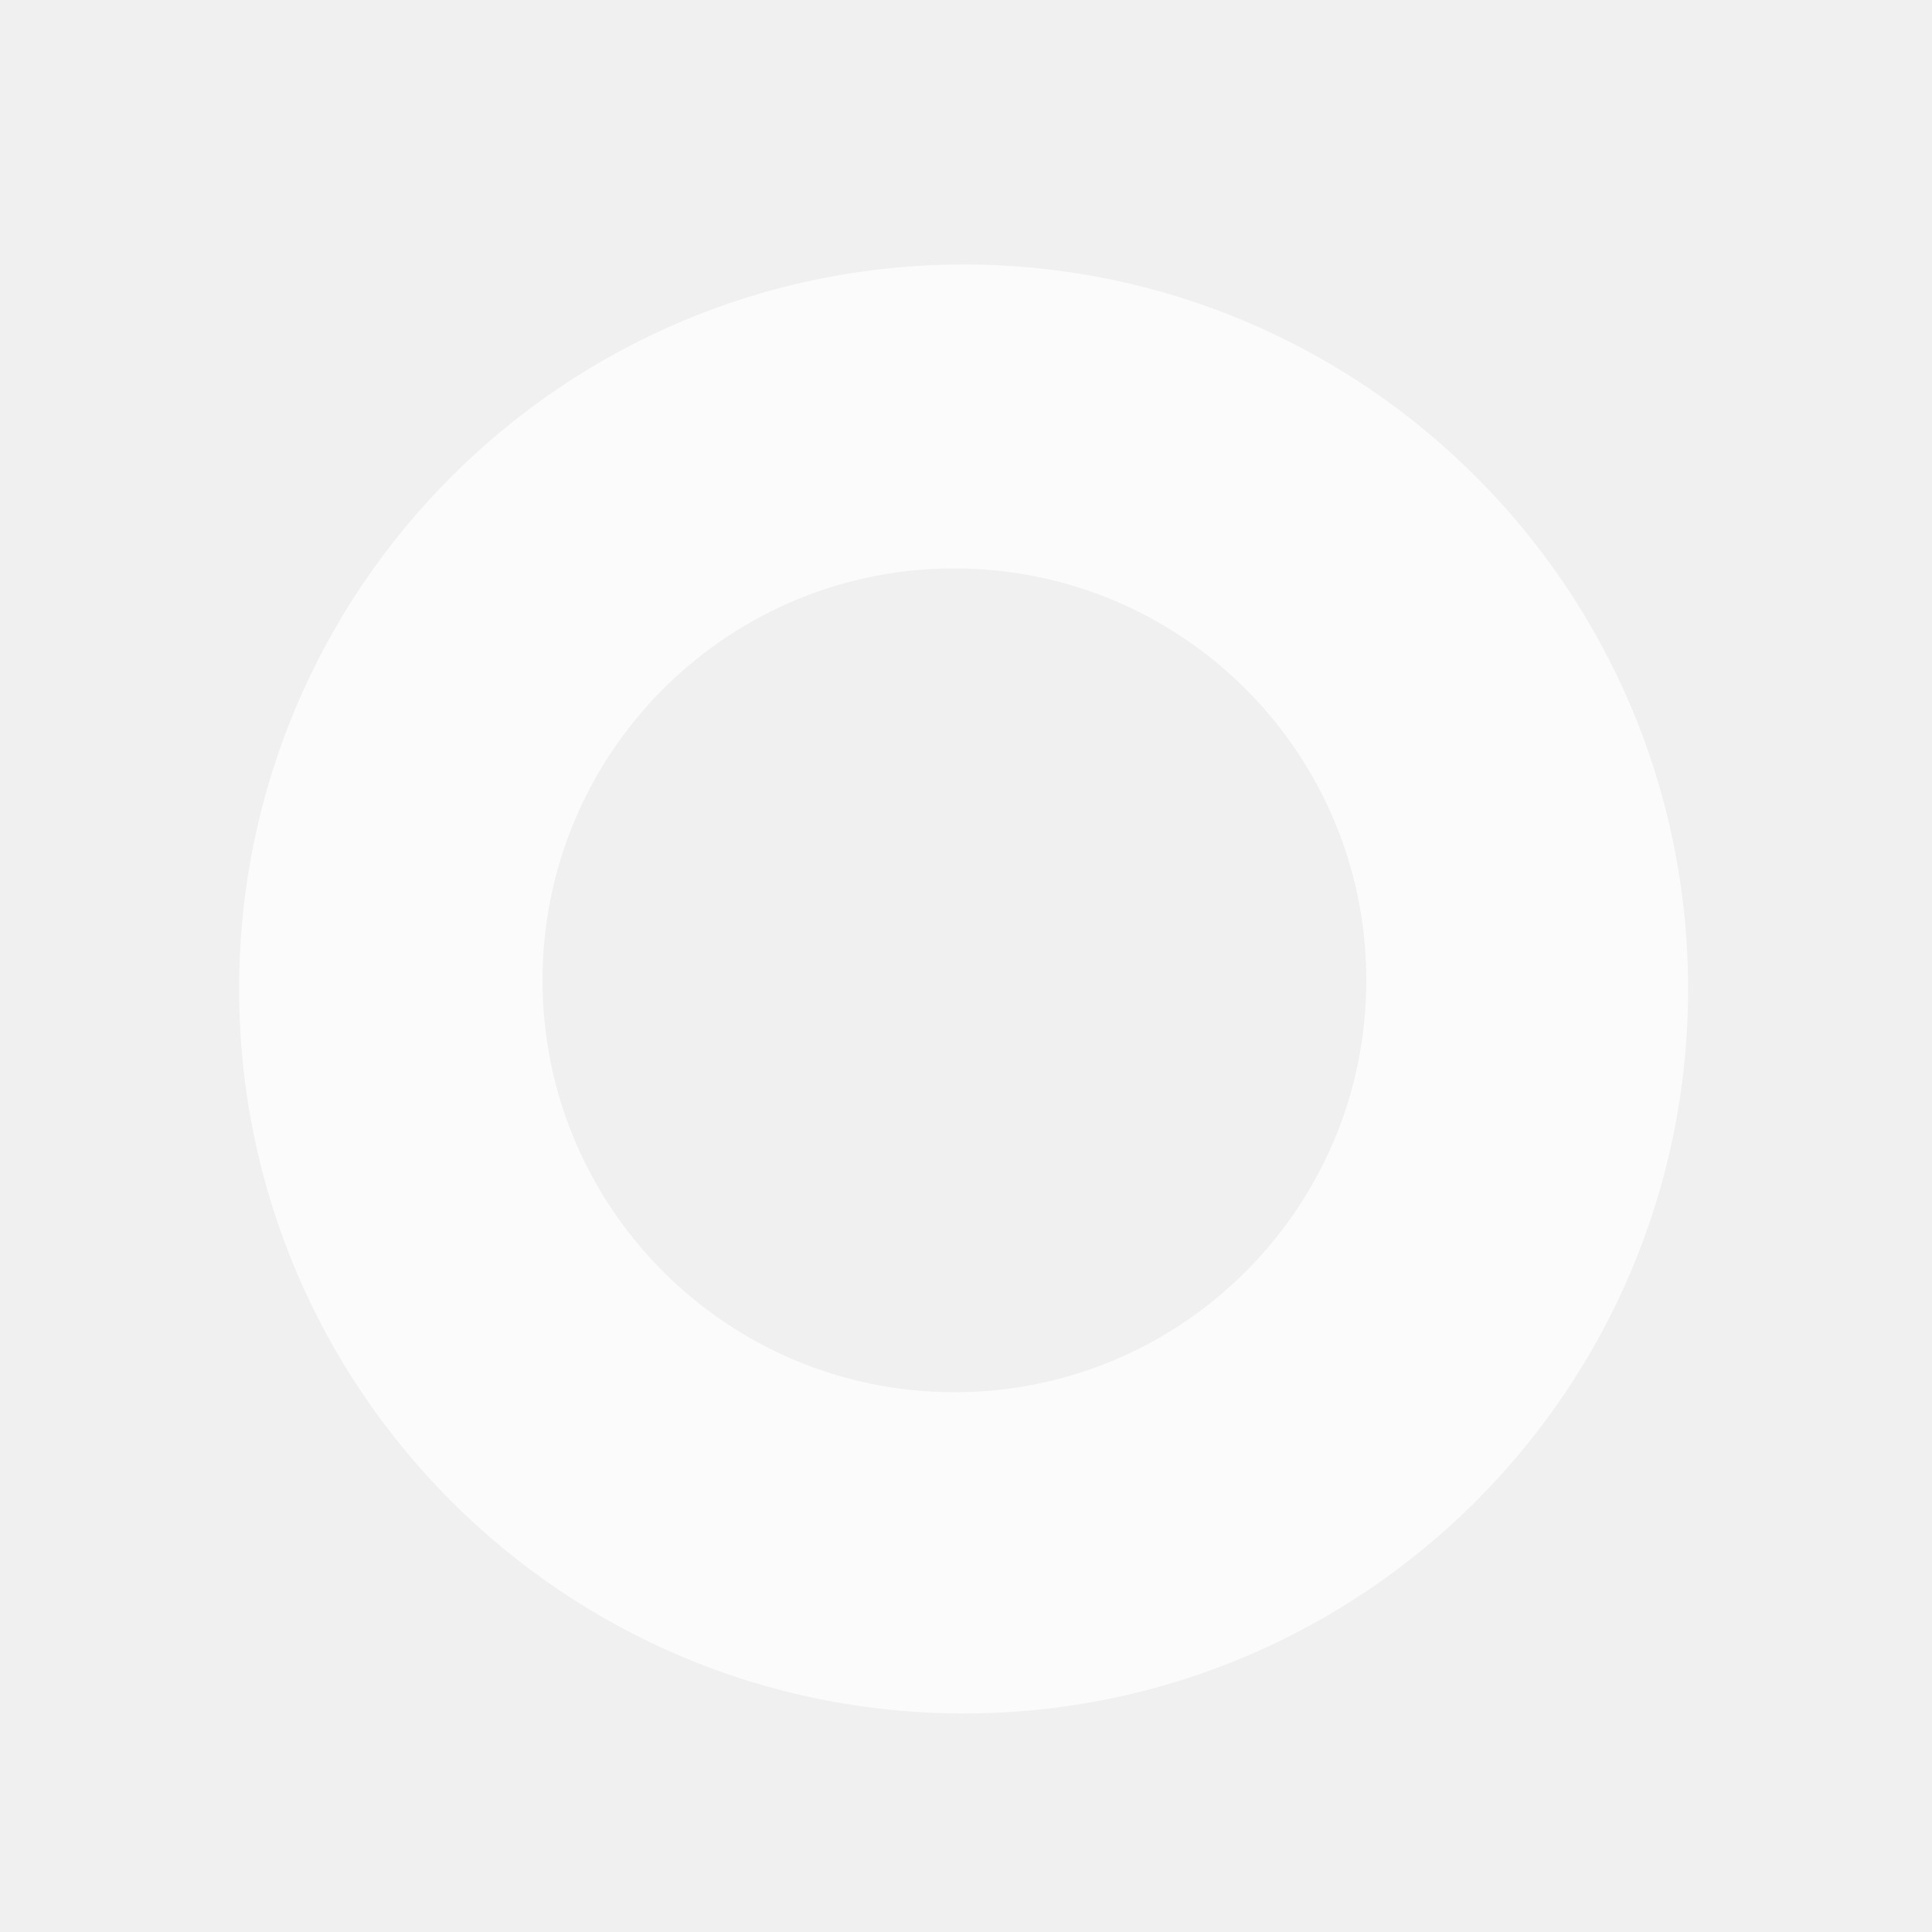
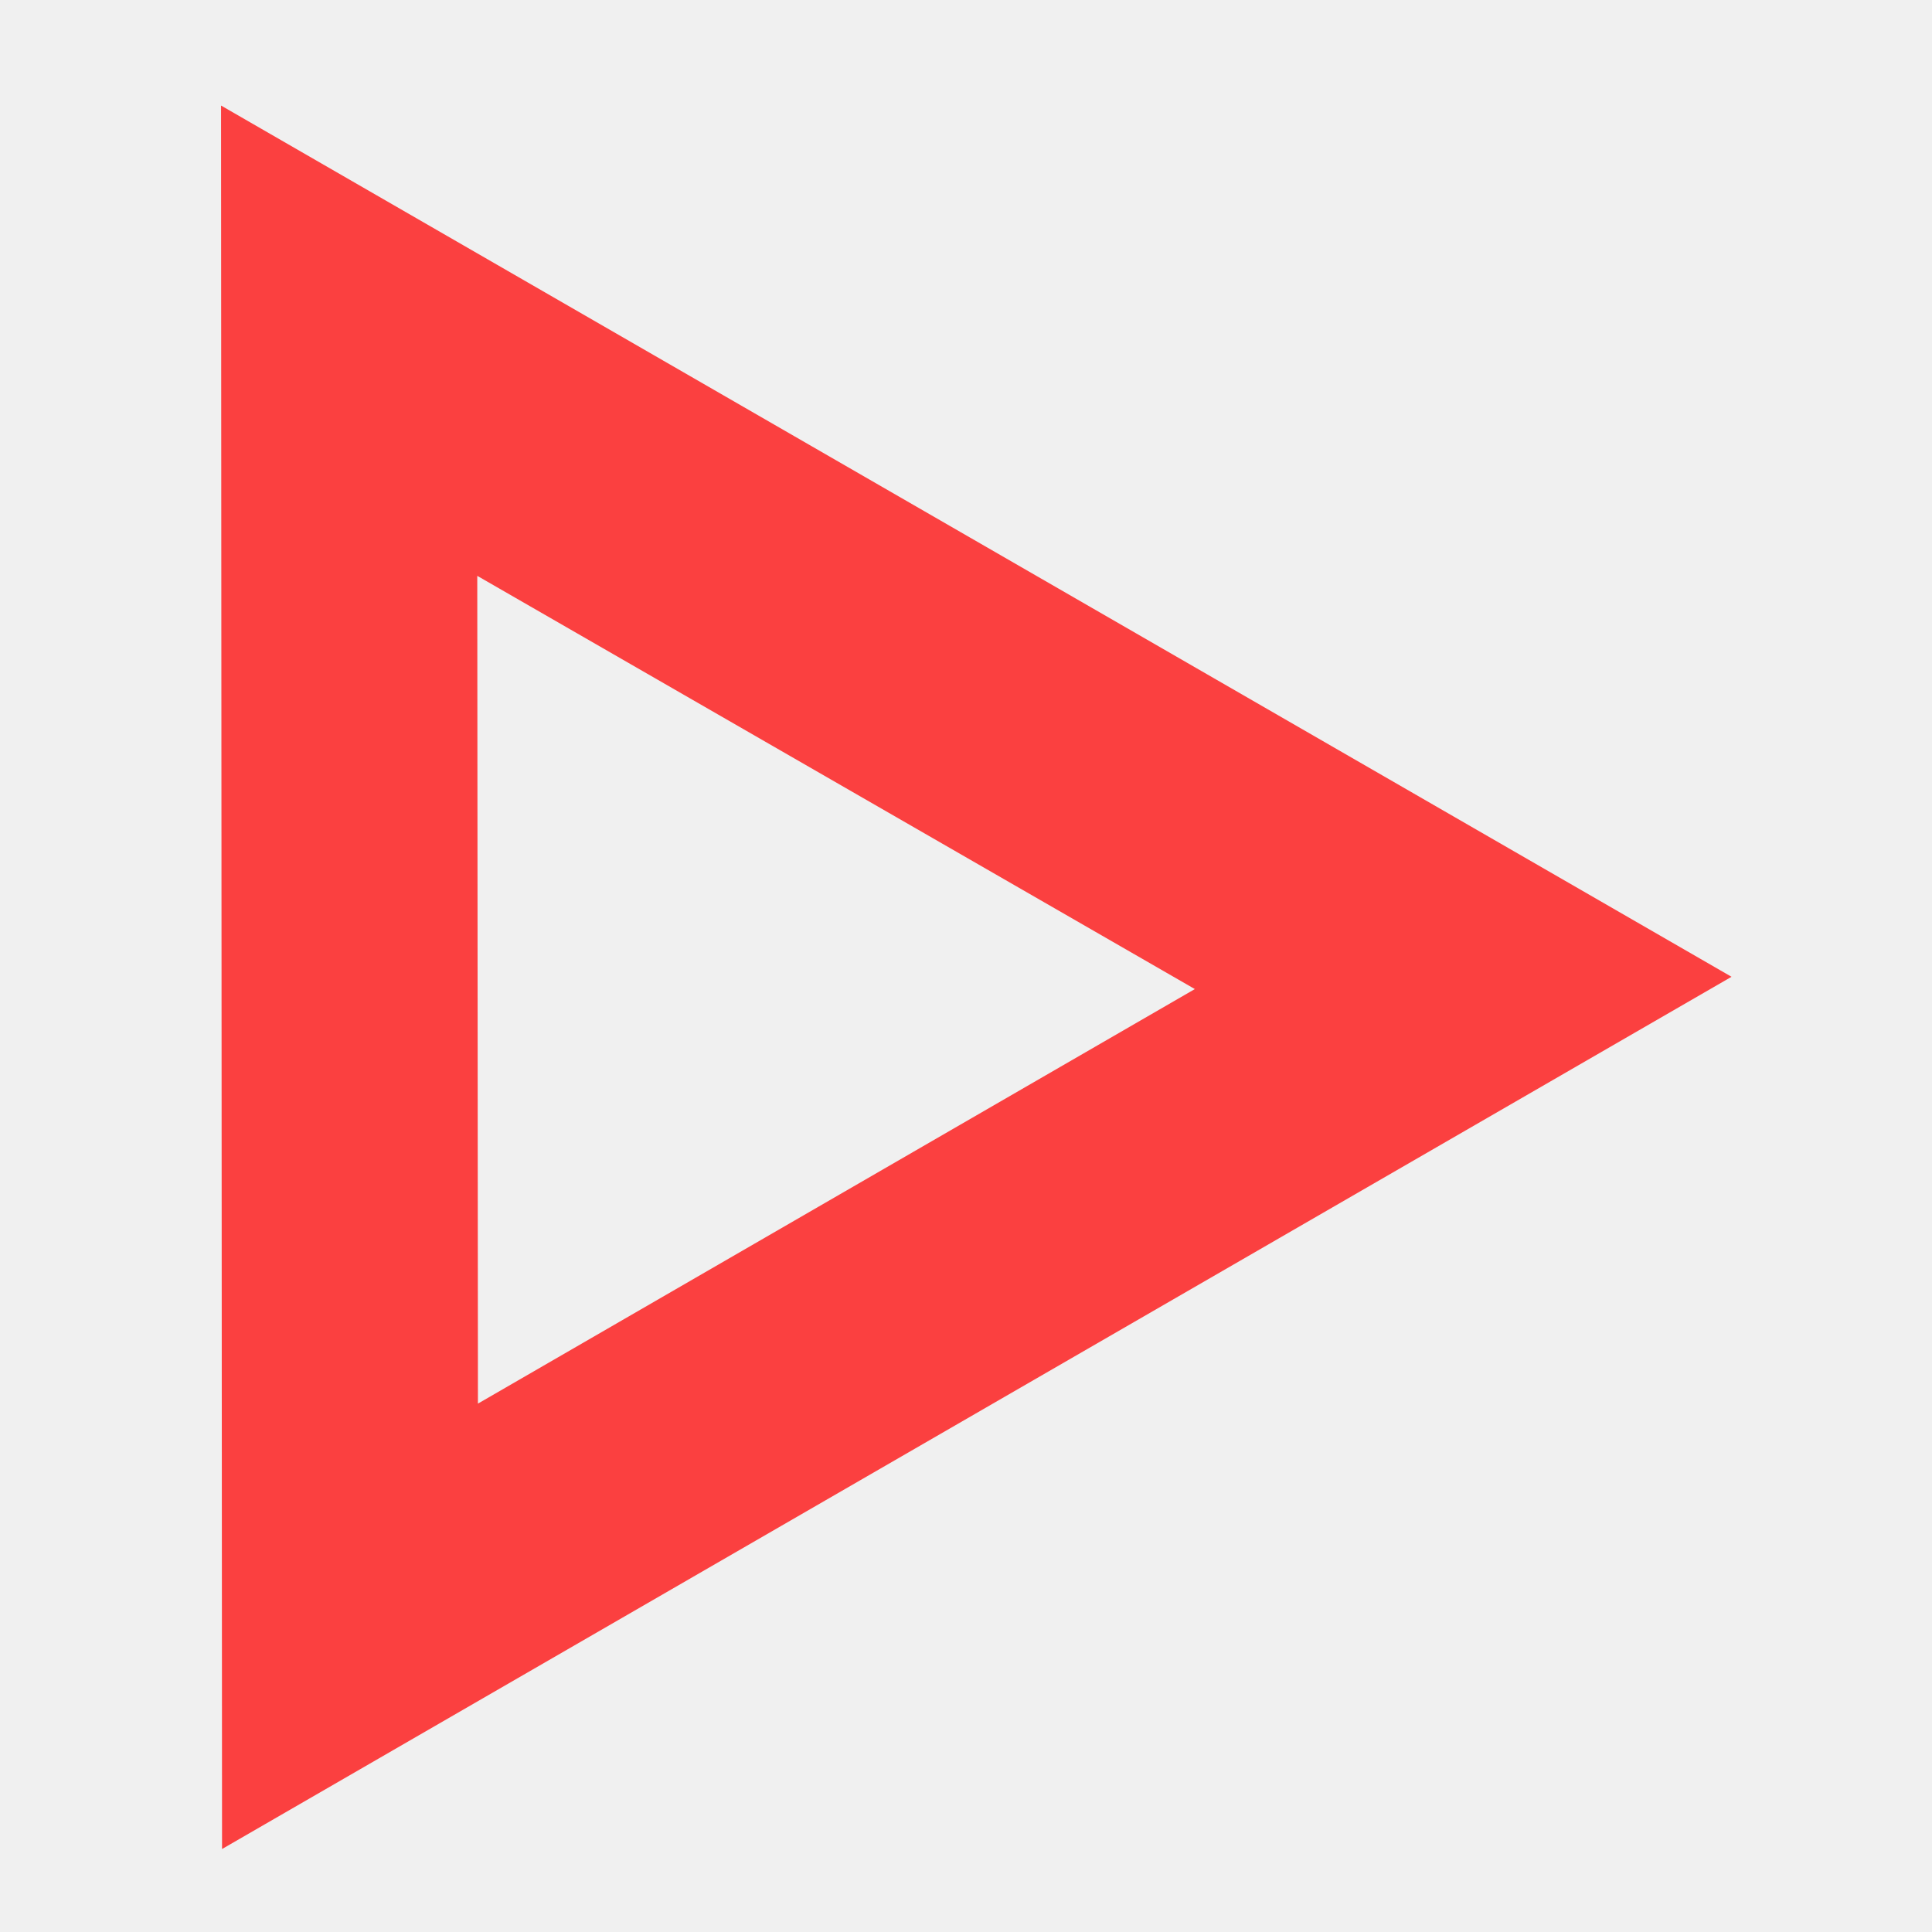
<svg xmlns="http://www.w3.org/2000/svg" width="22" height="22" viewBox="0 0 5.821 5.821" version="1.1" id="svg8">
  <defs id="defs2" />
  <g id="layer1">
    <g id="active-center">
-       <path id="path848-6" style="fill:#ffffff;fill-rule:evenodd;stroke-width:3.129;opacity:0.75" d="M 10.973 3.012 A 8.25 8.25 0 0 0 2.723 11.262 A 8.25 8.25 0 0 0 10.973 19.512 A 8.25 8.25 0 0 0 19.223 11.262 A 8.25 8.25 0 0 0 10.973 3.012 z M 10.785 6.473 A 4.69 4.69 0 0 1 10.869 6.473 A 4.69 4.69 0 0 1 15.559 11.162 A 4.69 4.69 0 0 1 10.869 15.854 A 4.69 4.69 0 0 1 6.178 11.162 A 4.69 4.69 0 0 1 10.785 6.473 z " transform="scale(0.2645833)" />
+       <path id="path1438" style="opacity:0.75;fill:#ff0000;fill-opacity:0.973;fill-rule:evenodd;stroke-width:0.624" d="M 0.666,0.318 0.669,5.571 5.217,2.943 Z M 1.438,1.735 3.6,2.98 1.44,4.229 Z" />
      <rect style="opacity:0;fill:#ff0000;fill-opacity:0.973;fill-rule:evenodd;stroke-width:0.706" id="rect1461" width="5.821" height="5.821" x="0" y="0" />
    </g>
    <g id="hover-center" transform="translate(1.1048991e-7,5.820833)">
+       <path id="path1438-7" style="opacity:1;fill:#ff0000;fill-opacity:0.999;fill-rule:evenodd;stroke-width:0.624" d="M 0.666,0.318 0.669,5.571 5.217,2.943 Z M 1.438,1.735 3.6,2.98 1.44,4.229 Z" />
      <rect style="opacity:0;fill:#ff0000;fill-opacity:0.973;fill-rule:evenodd;stroke-width:0.706" id="rect1461-5" width="5.821" height="5.821" x="0" y="0" />
-       <path id="path848" style="opacity:1;fill:#ffffff;fill-rule:evenodd;stroke-width:3.129" d="M 11 24.75 A 8.25 8.25 0 0 0 2.75 33 A 8.25 8.25 0 0 0 11 41.25 A 8.25 8.25 0 0 0 19.25 33 A 8.25 8.25 0 0 0 11 24.75 z M 10.785 28.191 A 4.69 4.69 0 0 1 10.869 28.191 A 4.69 4.69 0 0 1 15.559 32.881 A 4.69 4.69 0 0 1 10.869 37.57 A 4.69 4.69 0 0 1 6.178 32.881 A 4.69 4.69 0 0 1 10.785 28.191 z " transform="matrix(0.2645833,0,0,0.2645833,-1.1048991e-7,-5.820833)" />
    </g>
    <g id="pressed-center" transform="translate(0,11.64167)">
-       <circle style="fill:#ffffff;fill-rule:evenodd;stroke-width:0.828" id="path848-3" cx="2.903" cy="2.89" r="2.183" />
+       <path id="path1438-7-5" style="opacity:1;fill:#ff0000;fill-opacity:0.986;fill-rule:evenodd;stroke-width:0.624" d="M 0.666,0.318 0.669,5.571 5.217,2.943 Z" />
      <rect style="opacity:0;fill:#ff0000;fill-opacity:0.973;fill-rule:evenodd;stroke-width:0.706" id="rect1461-5-6" width="5.821" height="5.821" x="0" y="0" />
    </g>
    <g id="inactive-center" transform="translate(1.1048991e-7,17.4625)">
-       <path id="path848-7" style="fill:#bfbfbf;fill-rule:evenodd;stroke-width:3.129;fill-opacity:1;opacity:0.75" d="M 11.078 68.73 A 8.25 8.25 0 0 0 2.984 76.98 A 8.25 8.25 0 0 0 11.234 85.23 A 8.25 8.25 0 0 0 19.484 76.98 A 8.25 8.25 0 0 0 11.234 68.73 A 8.25 8.25 0 0 0 11.078 68.73 z M 11.215 72.256 A 4.69 4.69 0 0 1 15.904 76.947 A 4.69 4.69 0 0 1 11.215 81.637 A 4.69 4.69 0 0 1 6.525 76.947 A 4.69 4.69 0 0 1 11.215 72.256 z " transform="matrix(0.2645833,0,0,0.2645833,-1.1048991e-7,-17.4625)" />
+       <path id="path1438-7-9" style="opacity:0.75;fill:#bf2f2f;fill-opacity:1;fill-rule:evenodd;stroke-width:0.624" d="M 0.666,0.318 0.669,5.571 5.217,2.943 Z M 1.438,1.735 3.6,2.98 1.44,4.229 Z" />
      <rect style="opacity:0;fill:#ff0000;fill-opacity:0.973;fill-rule:evenodd;stroke-width:0.706" id="rect1461-5-1" width="5.821" height="5.821" x="0" y="0" />
    </g>
    <g id="deactivated-center" transform="translate(1.1048994e-7,23.28333)">
+       <path id="path1438-7-0" style="opacity:0.75;fill:#bf3030;fill-opacity:1;fill-rule:evenodd;stroke-width:0.624" d="M 0.666,0.318 0.669,5.571 5.217,2.943 Z M 1.438,1.735 3.6,2.98 1.44,4.229 Z" />
      <rect style="opacity:0;fill:#ff0000;fill-opacity:0.973;fill-rule:evenodd;stroke-width:0.706" id="rect1461-5-9" width="5.821" height="5.821" x="0" y="0" />
-       <path id="path848-5" style="fill:#bfbfbf;fill-rule:evenodd;stroke-width:3.129;fill-opacity:1;opacity:0.75" d="M 11.191 90.881 A 8.25 8.25 0 0 0 2.941 99.131 A 8.25 8.25 0 0 0 11.191 107.381 A 8.25 8.25 0 0 0 19.441 99.131 A 8.25 8.25 0 0 0 11.191 90.881 z M 10.963 94.51 A 4.69 4.69 0 0 1 11.045 94.51 A 4.69 4.69 0 0 1 15.734 99.199 A 4.69 4.69 0 0 1 11.045 103.891 A 4.69 4.69 0 0 1 6.355 99.199 A 4.69 4.69 0 0 1 10.963 94.51 z " transform="matrix(0.2645833,0,0,0.2645833,-1.1048994e-7,-23.28333)" />
    </g>
  </g>
</svg>
